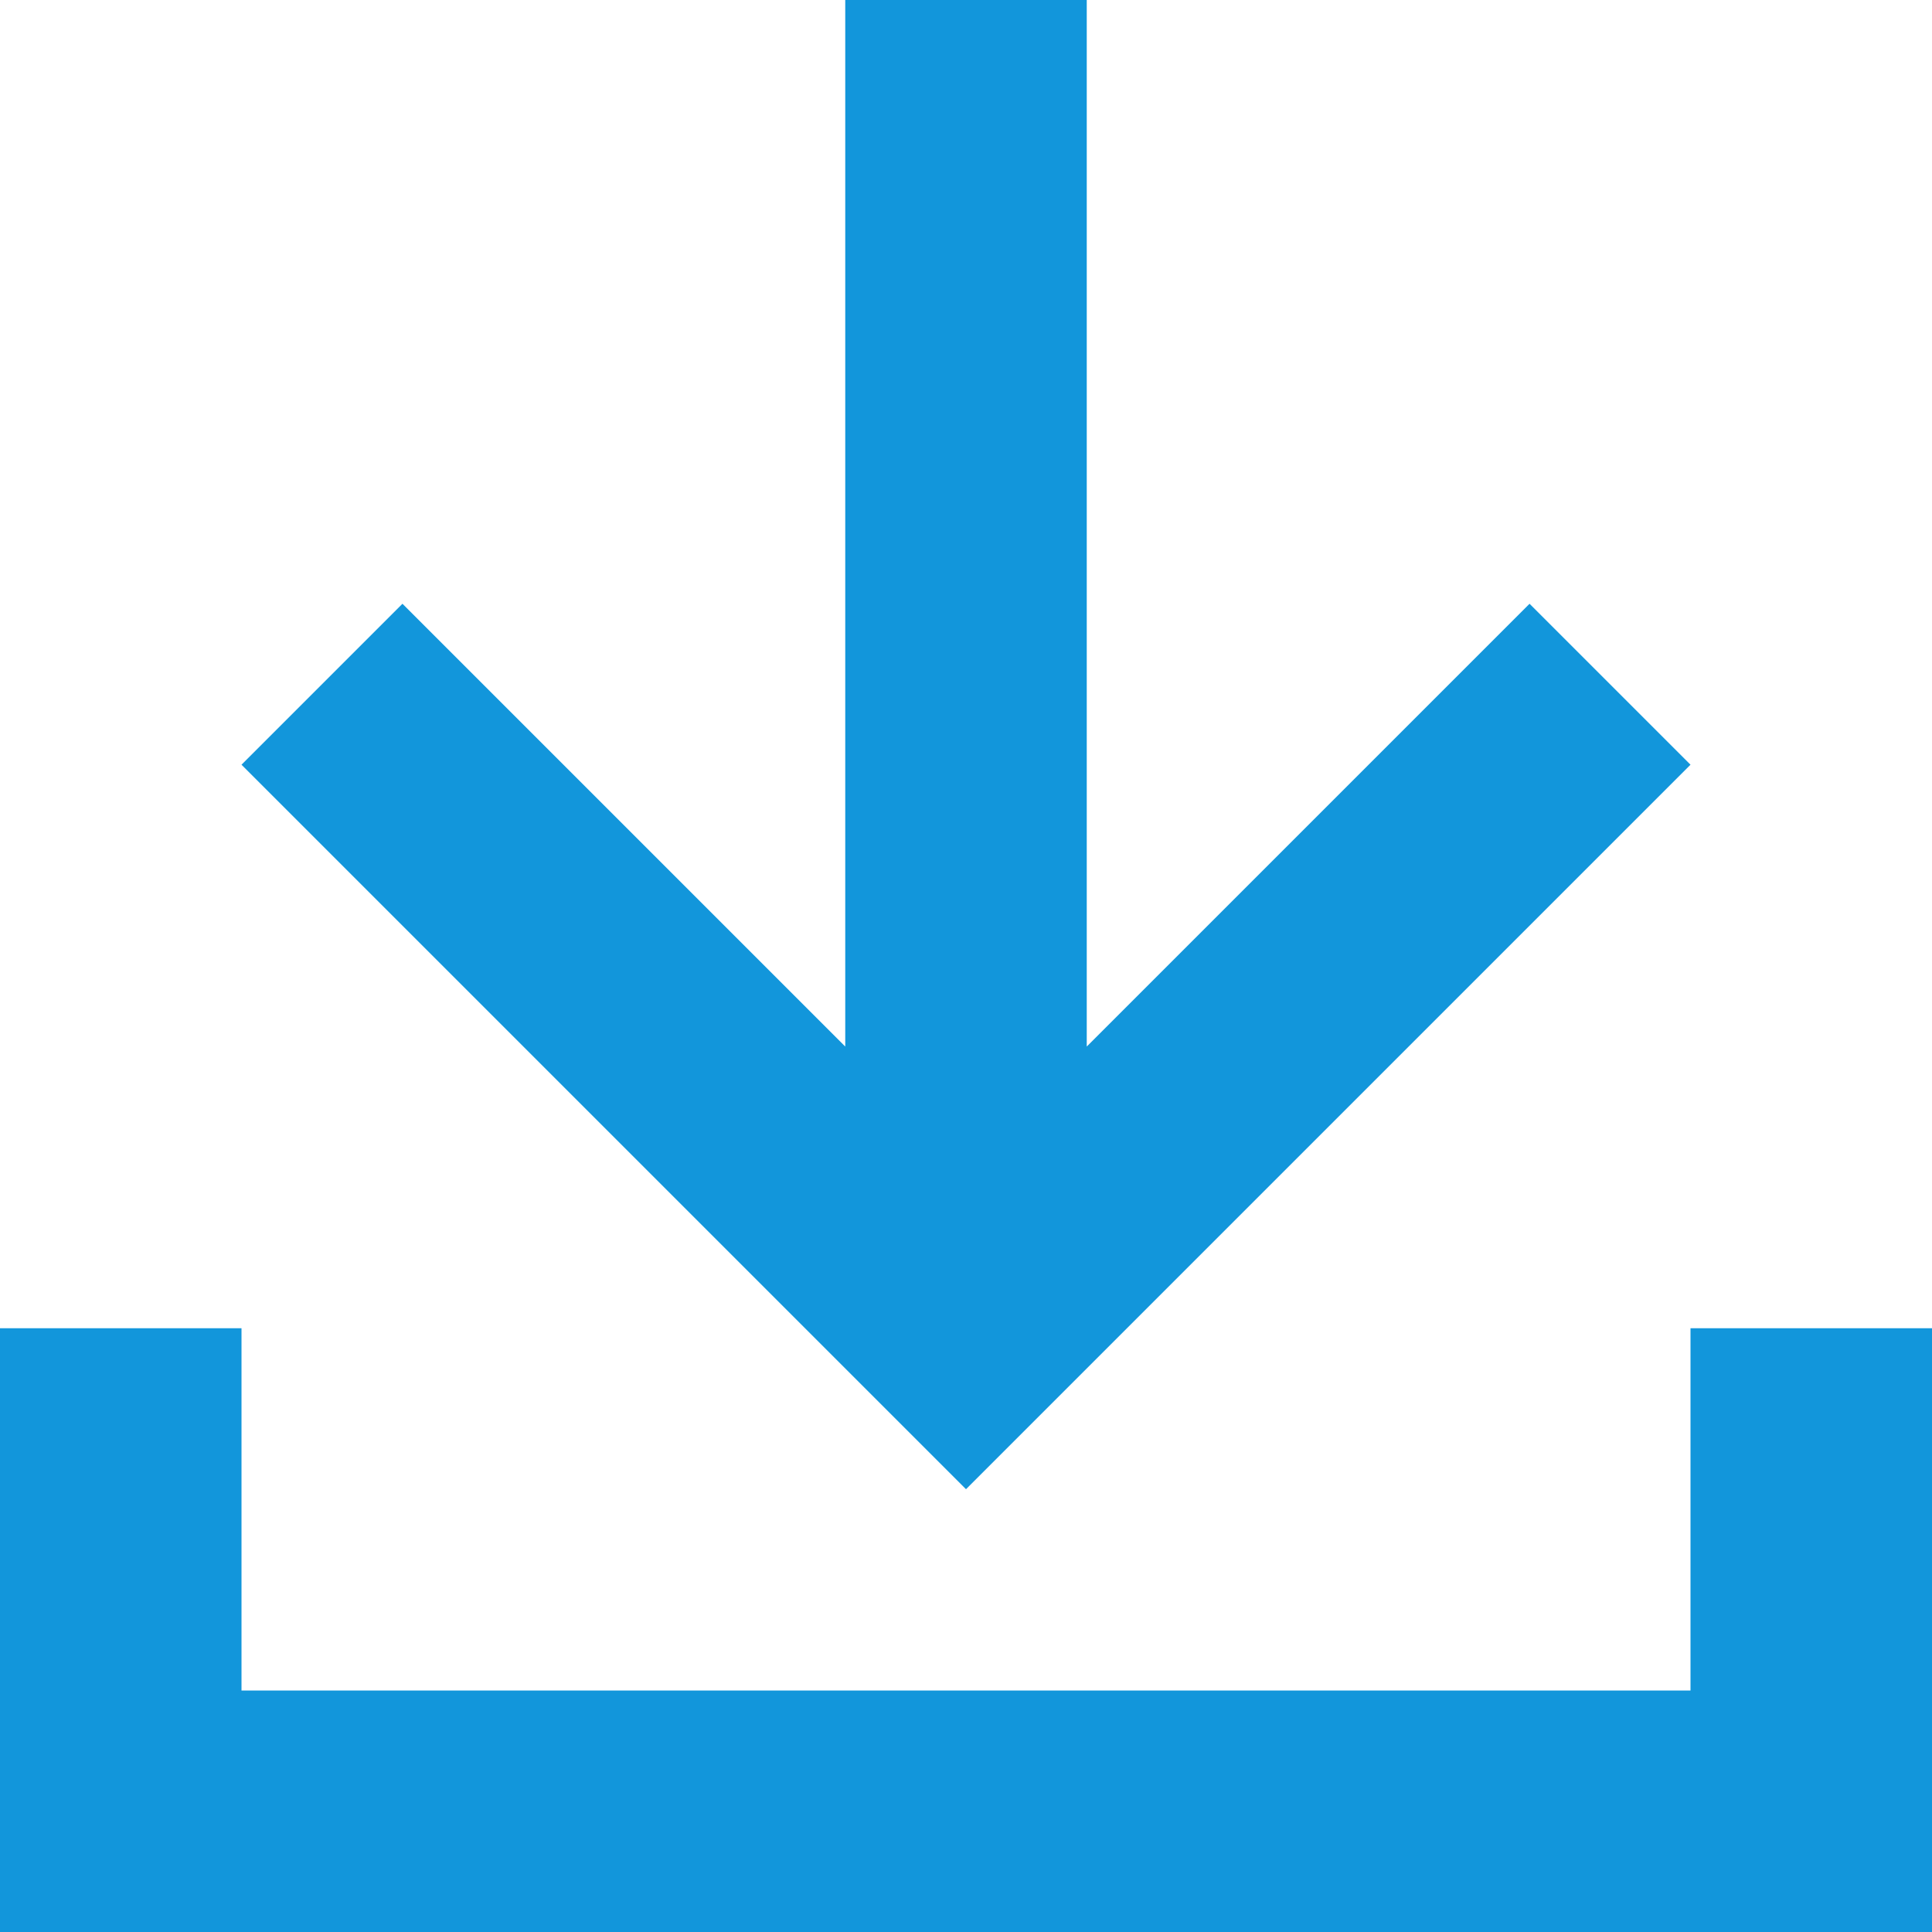
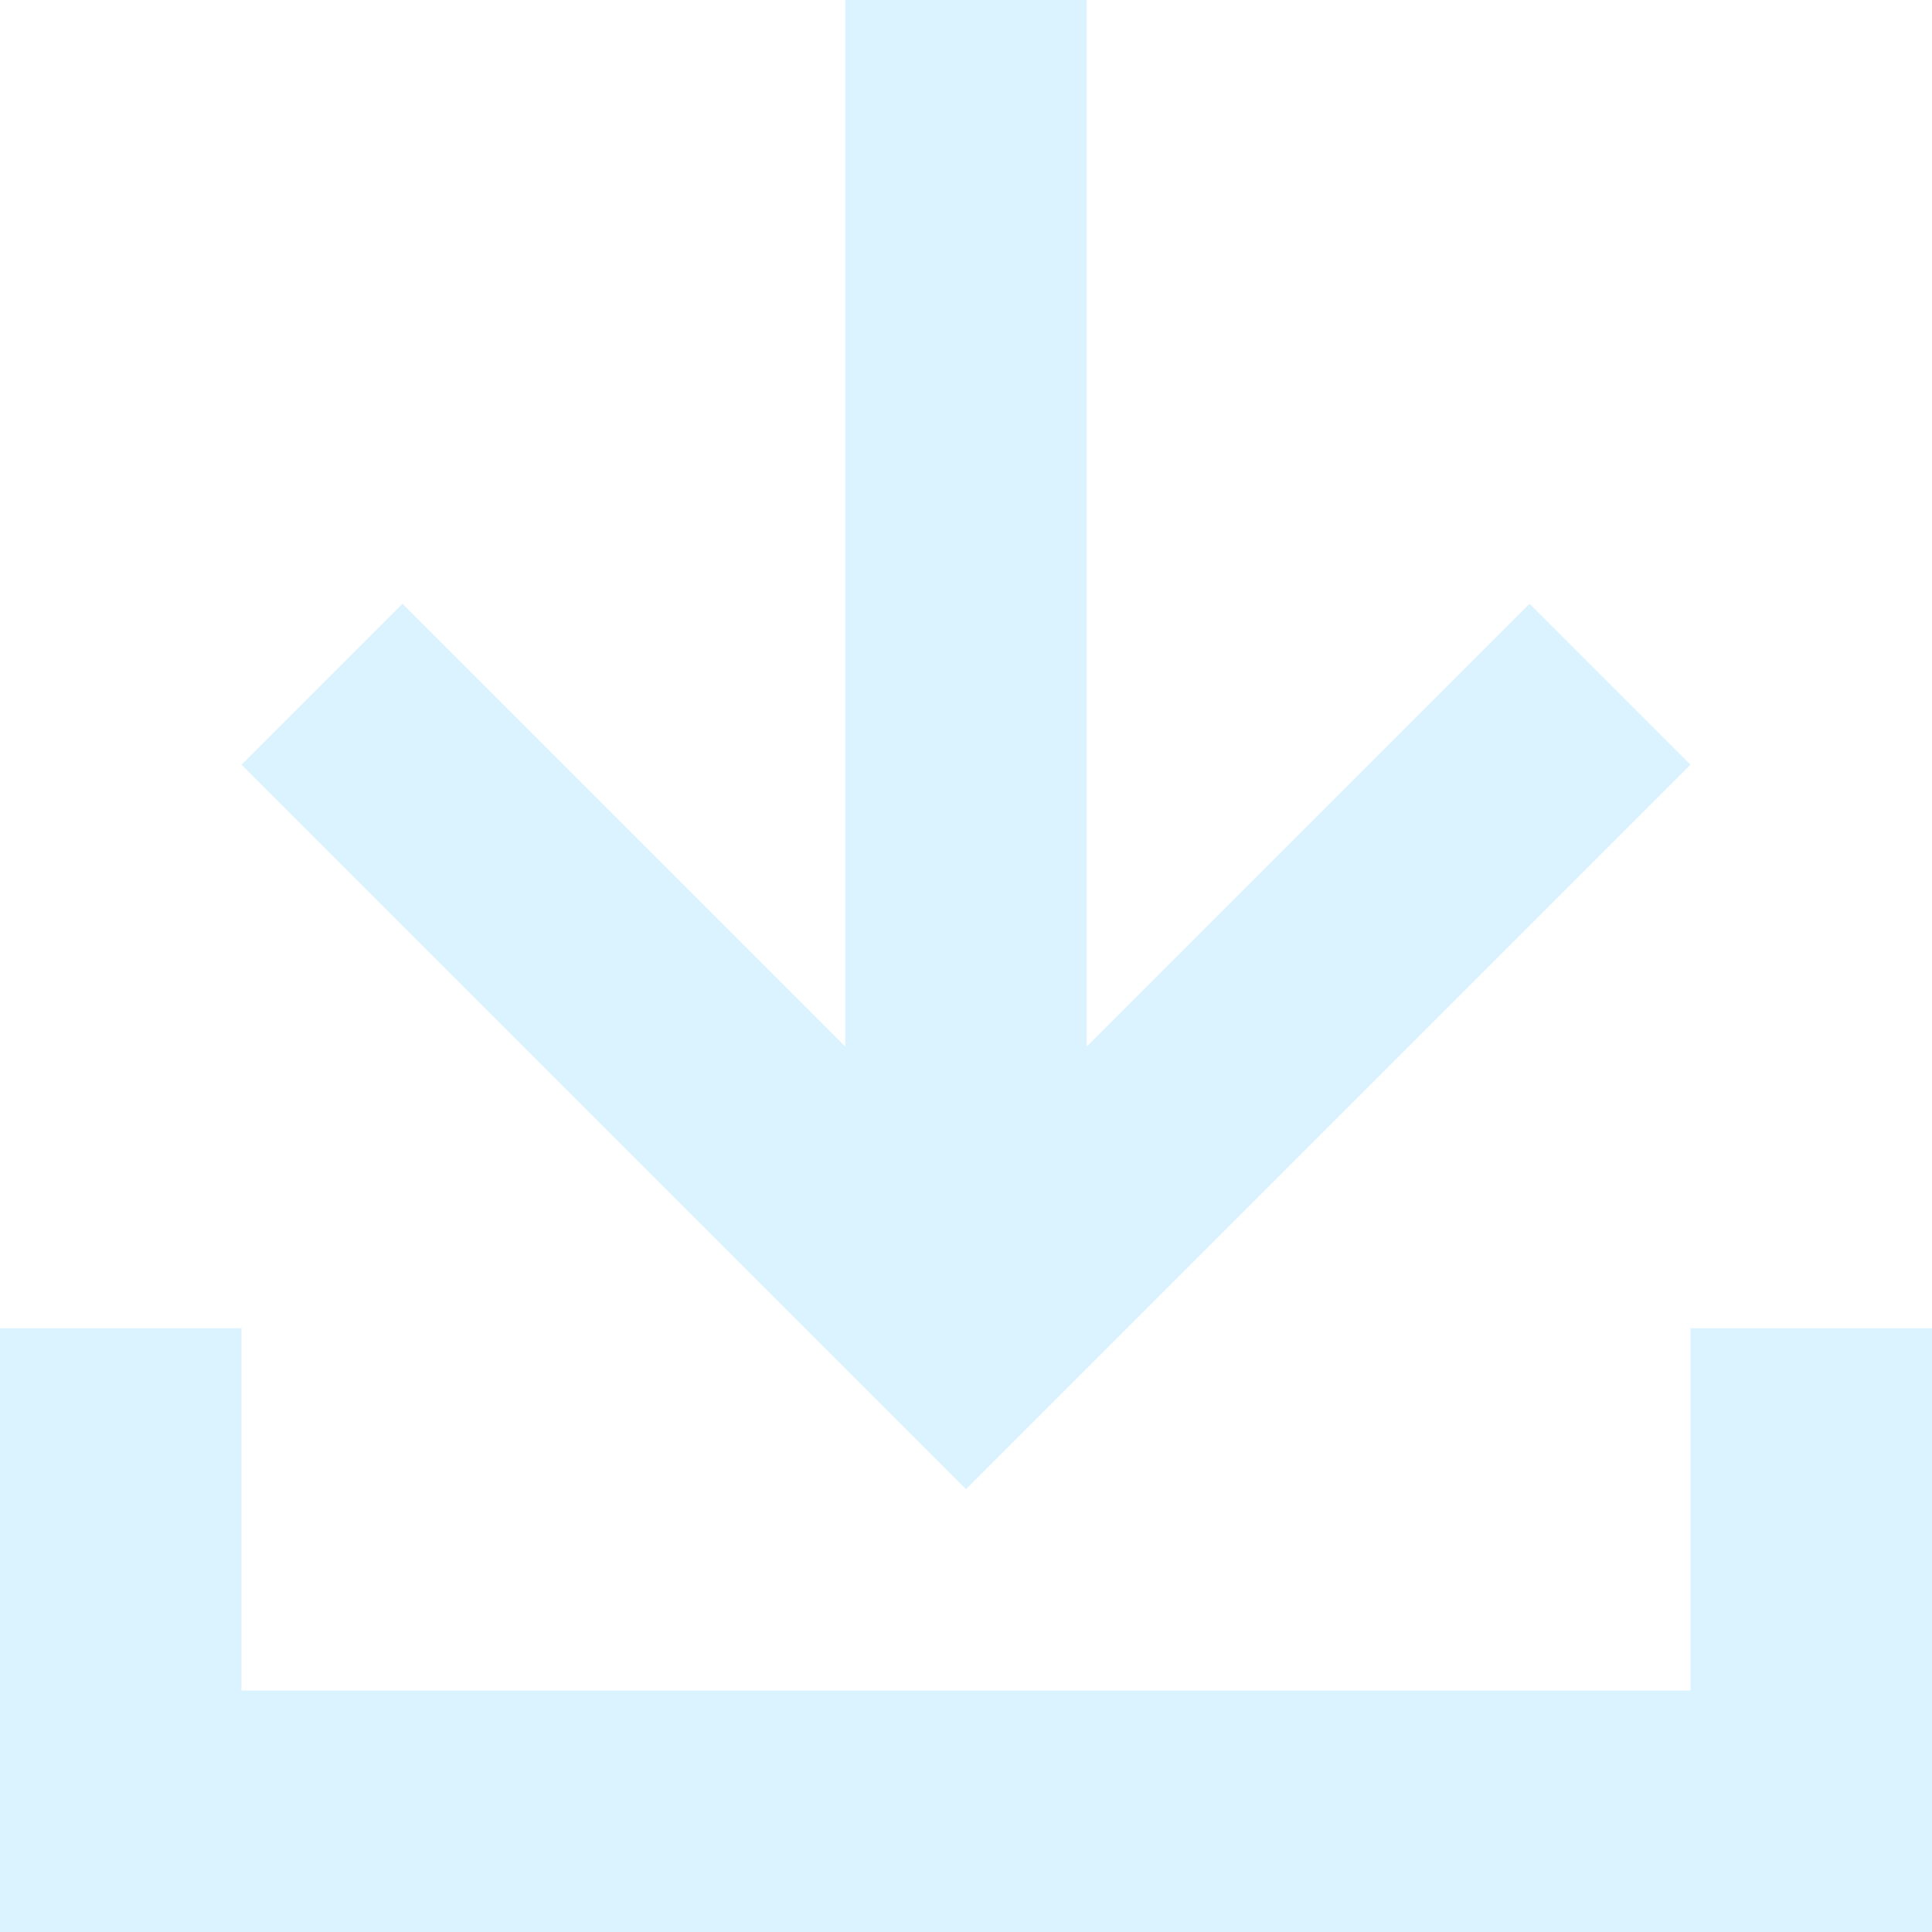
<svg xmlns="http://www.w3.org/2000/svg" t="1732869087980" class="icon" viewBox="0 0 1024 1024" version="1.1" p-id="4268" width="32" height="32">
-   <path d="M1024 896v128H0v-320h128v192h768v-192h128v192zM576 554.688L810.688 320 896 405.312l-384 384-384-384L213.312 320 448 554.688V0h128v554.688z" fill="#1296db" p-id="4269" />
+   <path d="M1024 896v128H0v-320h128v192h768v-192h128v192zM576 554.688L810.688 320 896 405.312l-384 384-384-384L213.312 320 448 554.688V0h128v554.688z" fill="#dbf2ff" p-id="4269" />
</svg>
